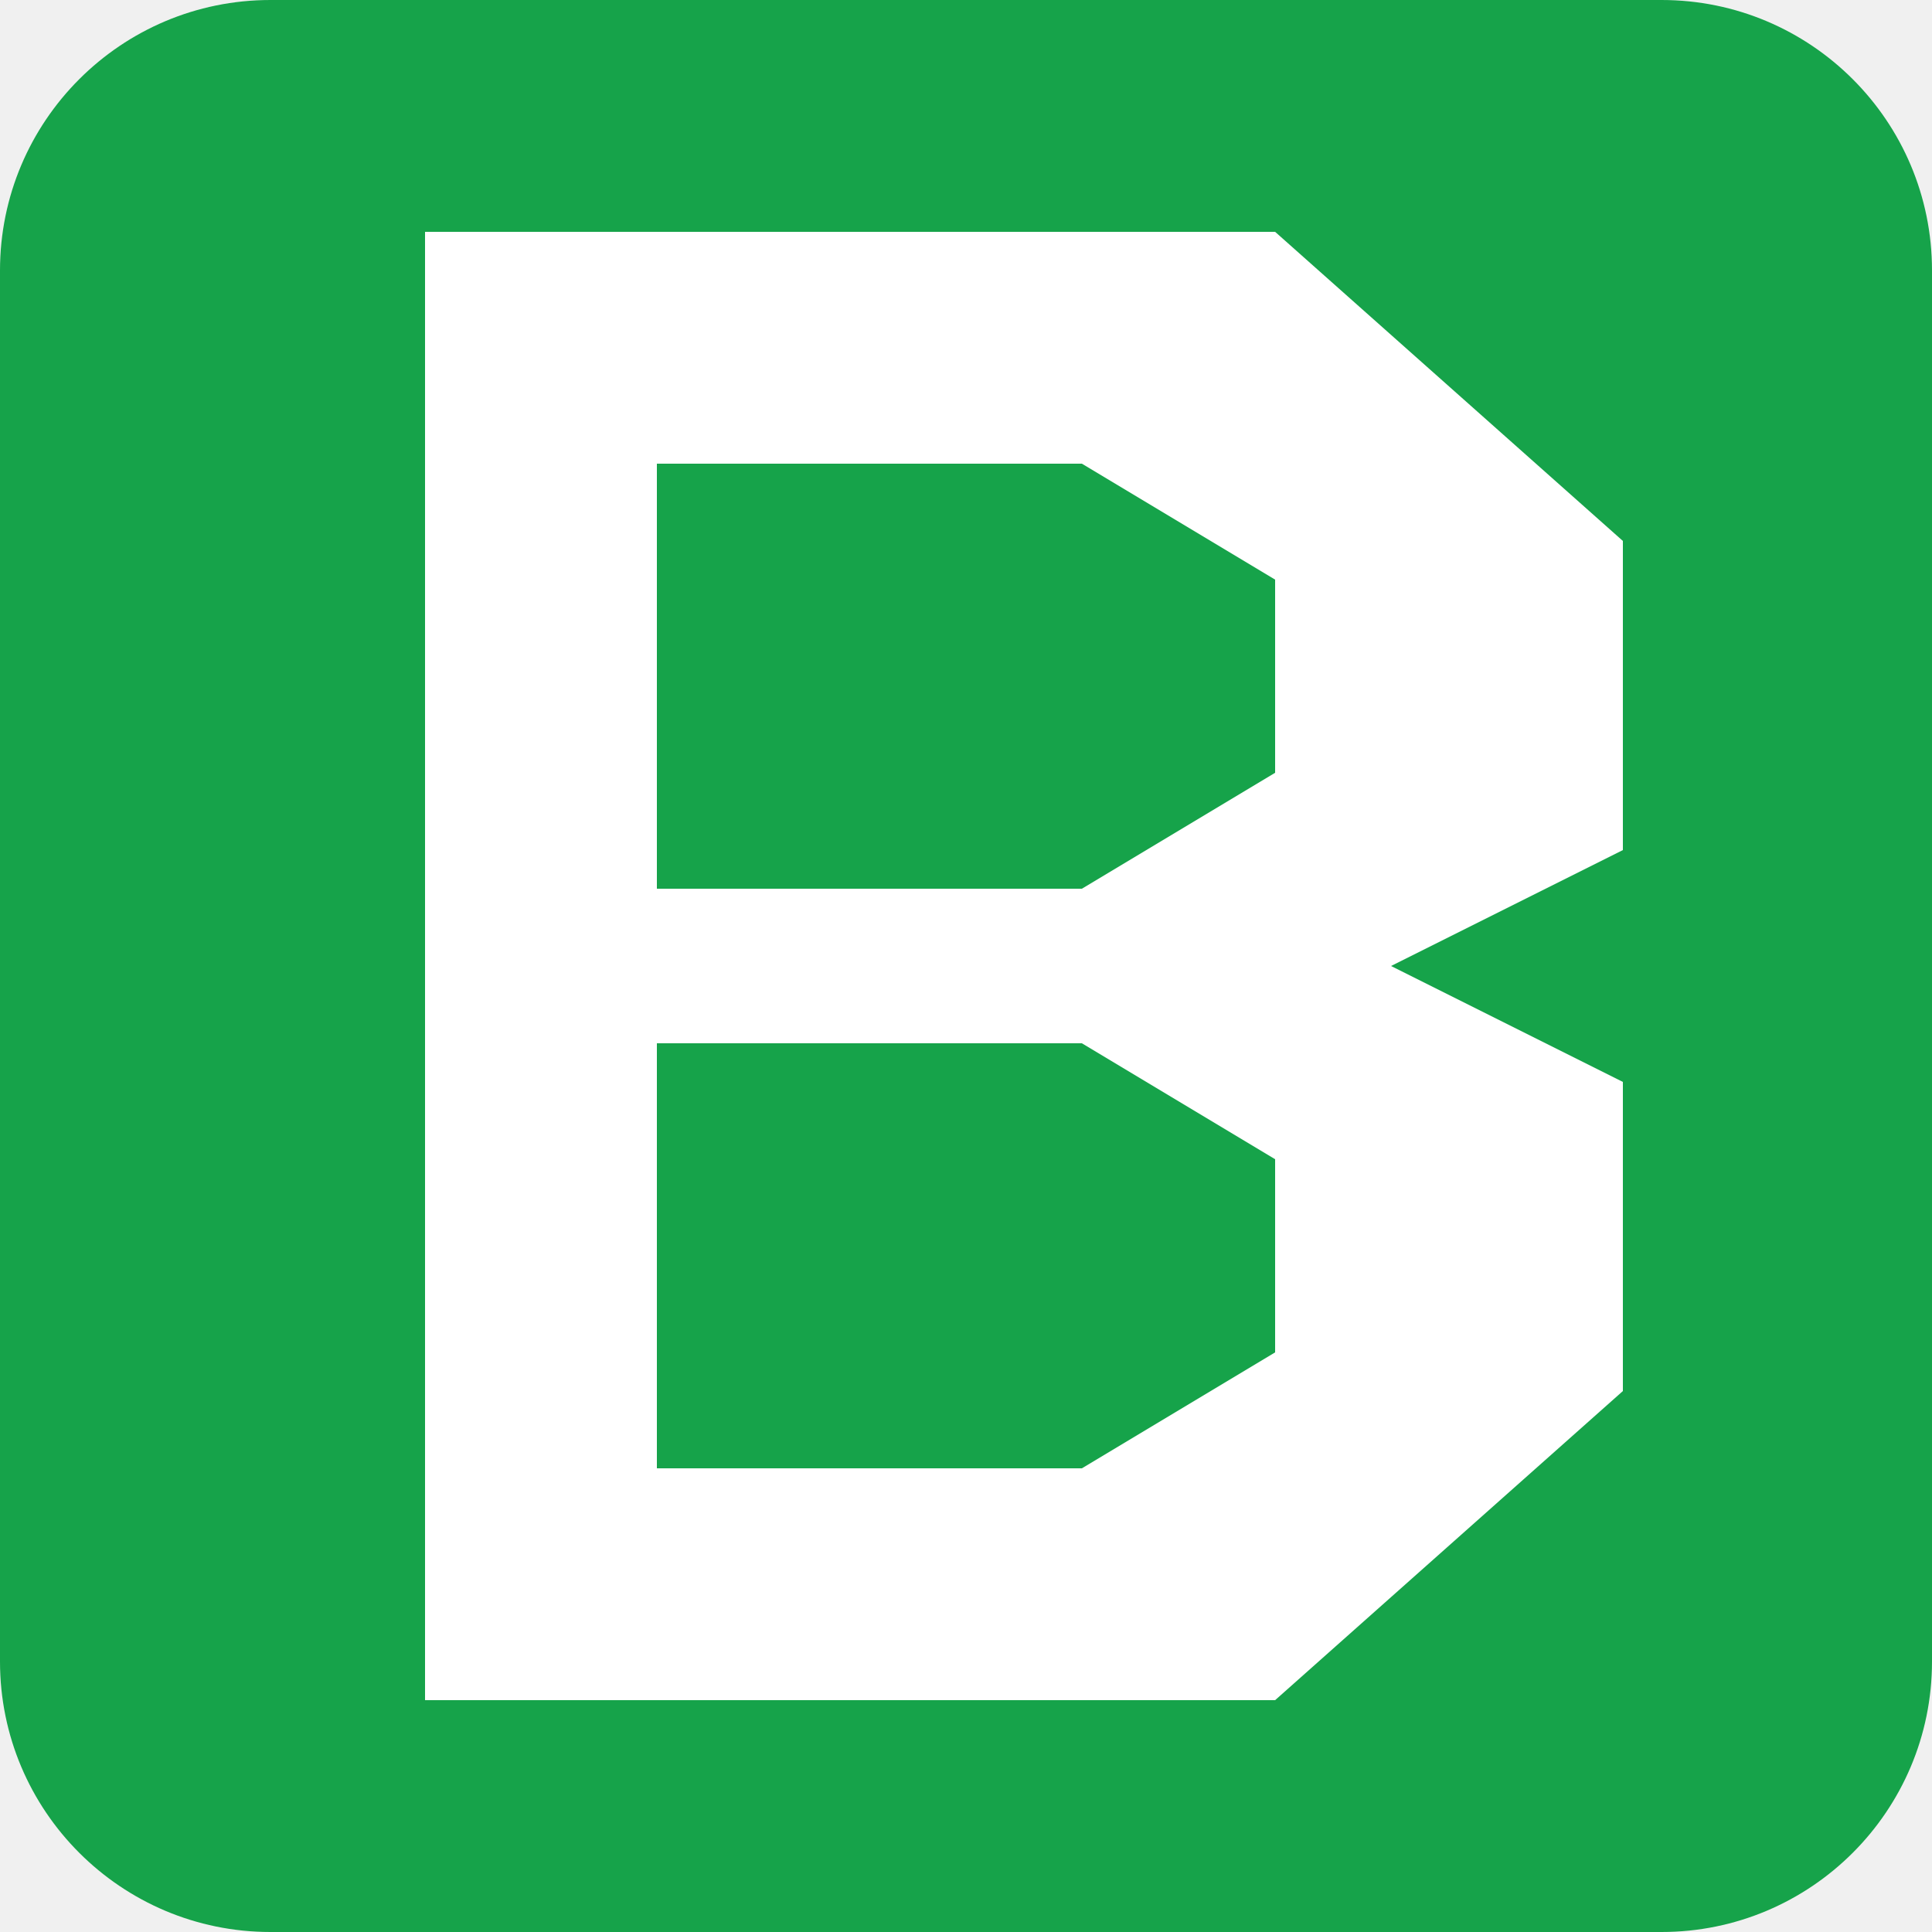
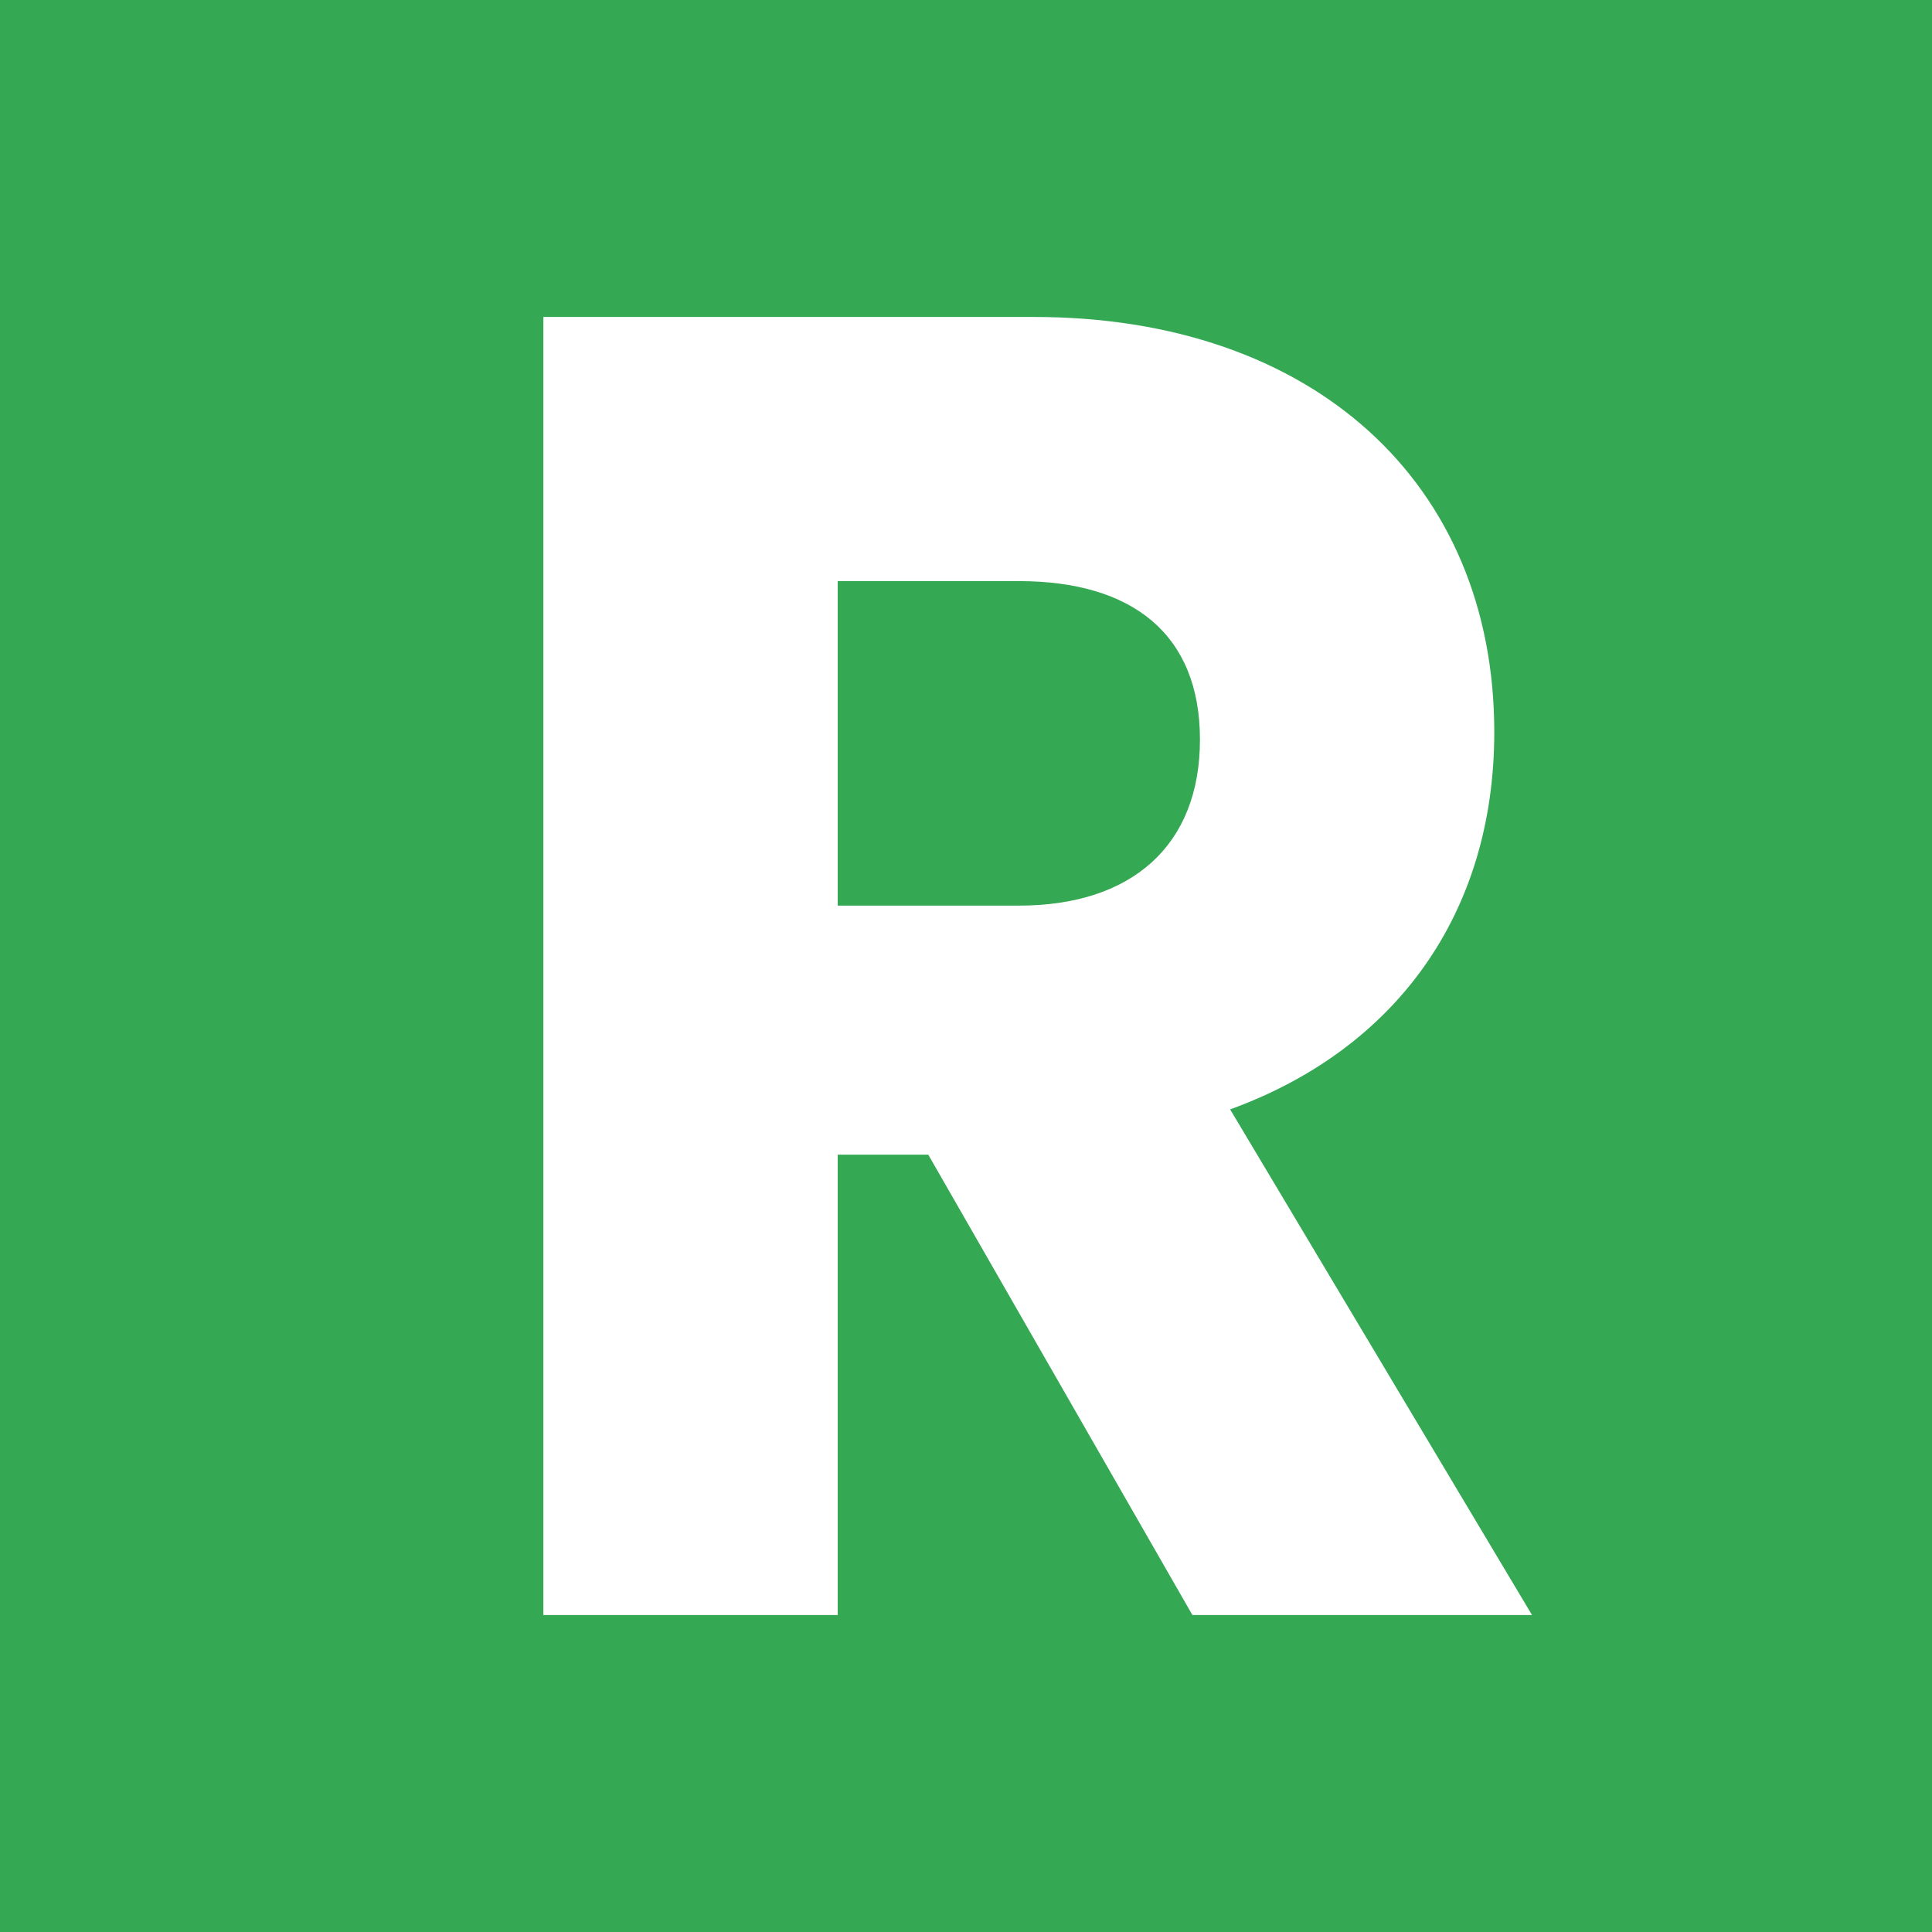
- <svg xmlns="http://www.w3.org/2000/svg" viewBox="0 0 100 100">
-   <rect width="100" height="100" rx="14" fill="#16A34A" />
-   <path d="M22 12 L66 12 L84 28 L84 44 L72 50 L84 56 L84 72 L66 88 L22 88 Z M34 24 L34 46 L56 46 L66 40 L66 30 L56 24 Z M34 54 L34 76 L56 76 L66 70 L66 60 L56 54 Z" fill-rule="evenodd" fill="white" />
+ <svg xmlns="http://www.w3.org/2000/svg" width="256" height="256" viewBox="0 0 256 256" role="img" aria-labelledby="title desc">
+   <rect width="256" height="256" fill="#34A853" />
+   <path fill="#FFFFFF" fill-rule="evenodd" d="M72 42h65c37 0 61 22 61 55 0 24-13 42-35 50l40 67h-45l-35-61h-12v61H72V42zm39 35v43h24c15 0 24-8 24-22s-9-21-24-21h-24z" />
</svg>
